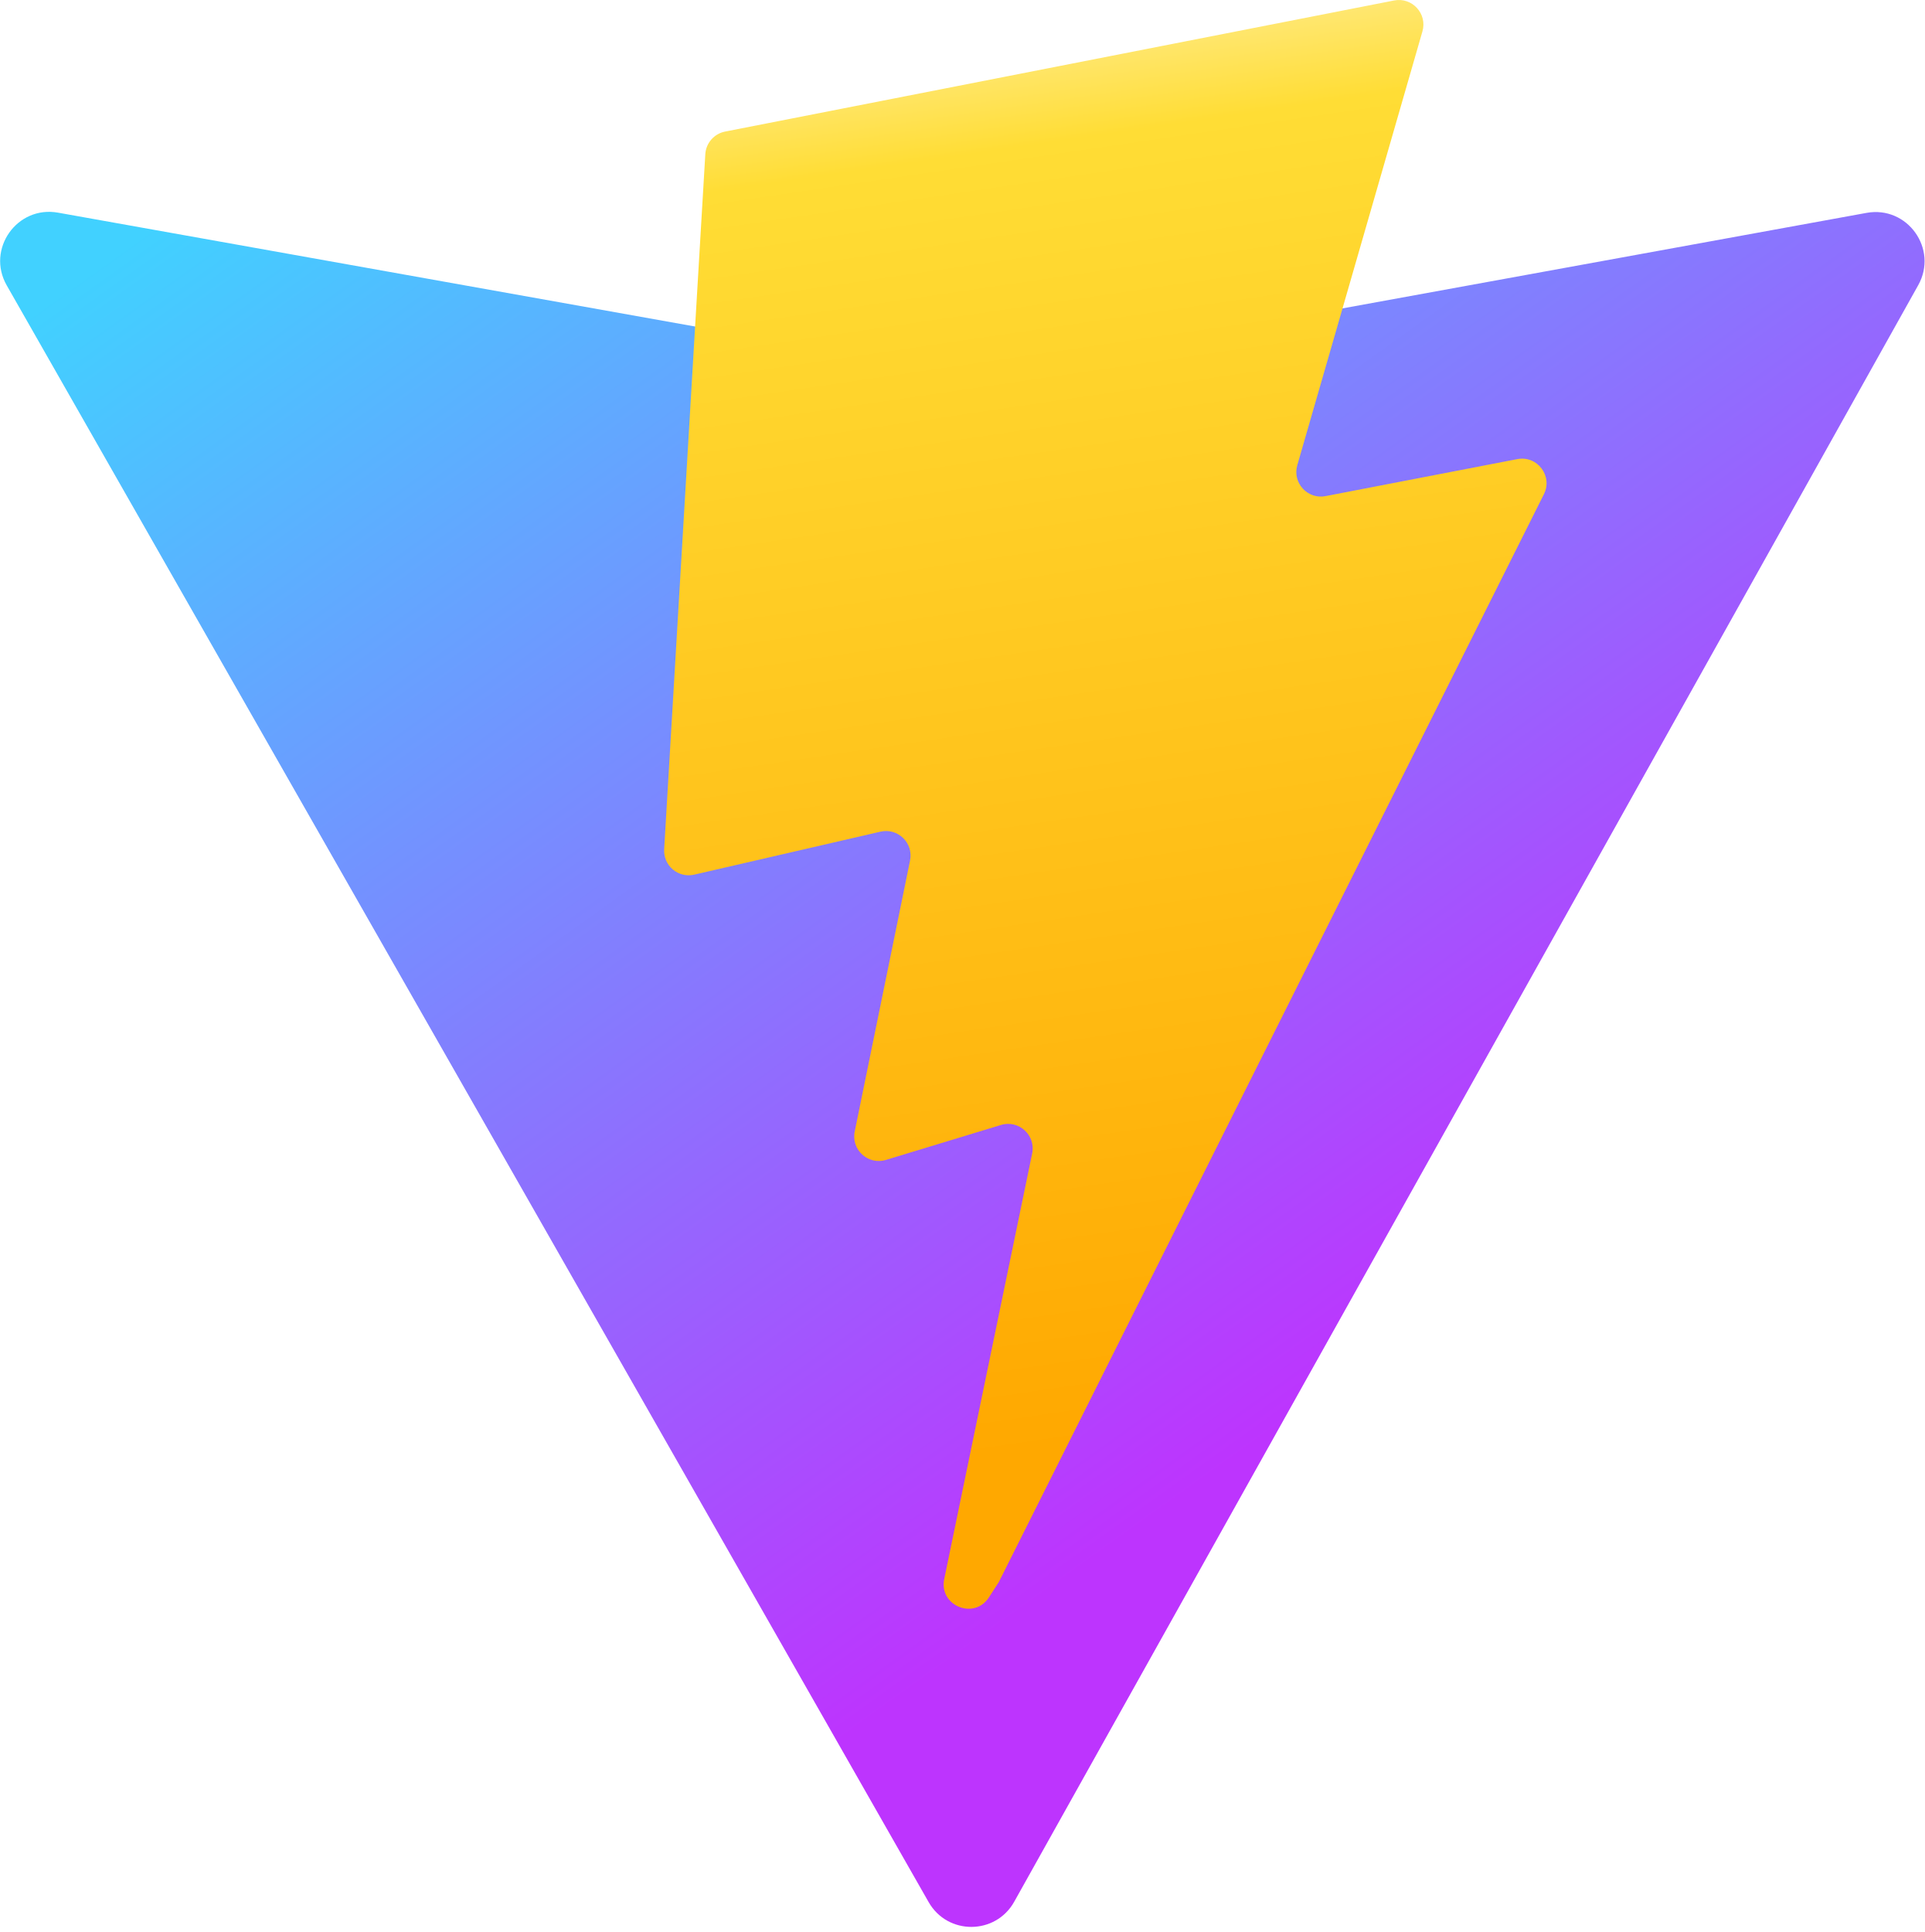
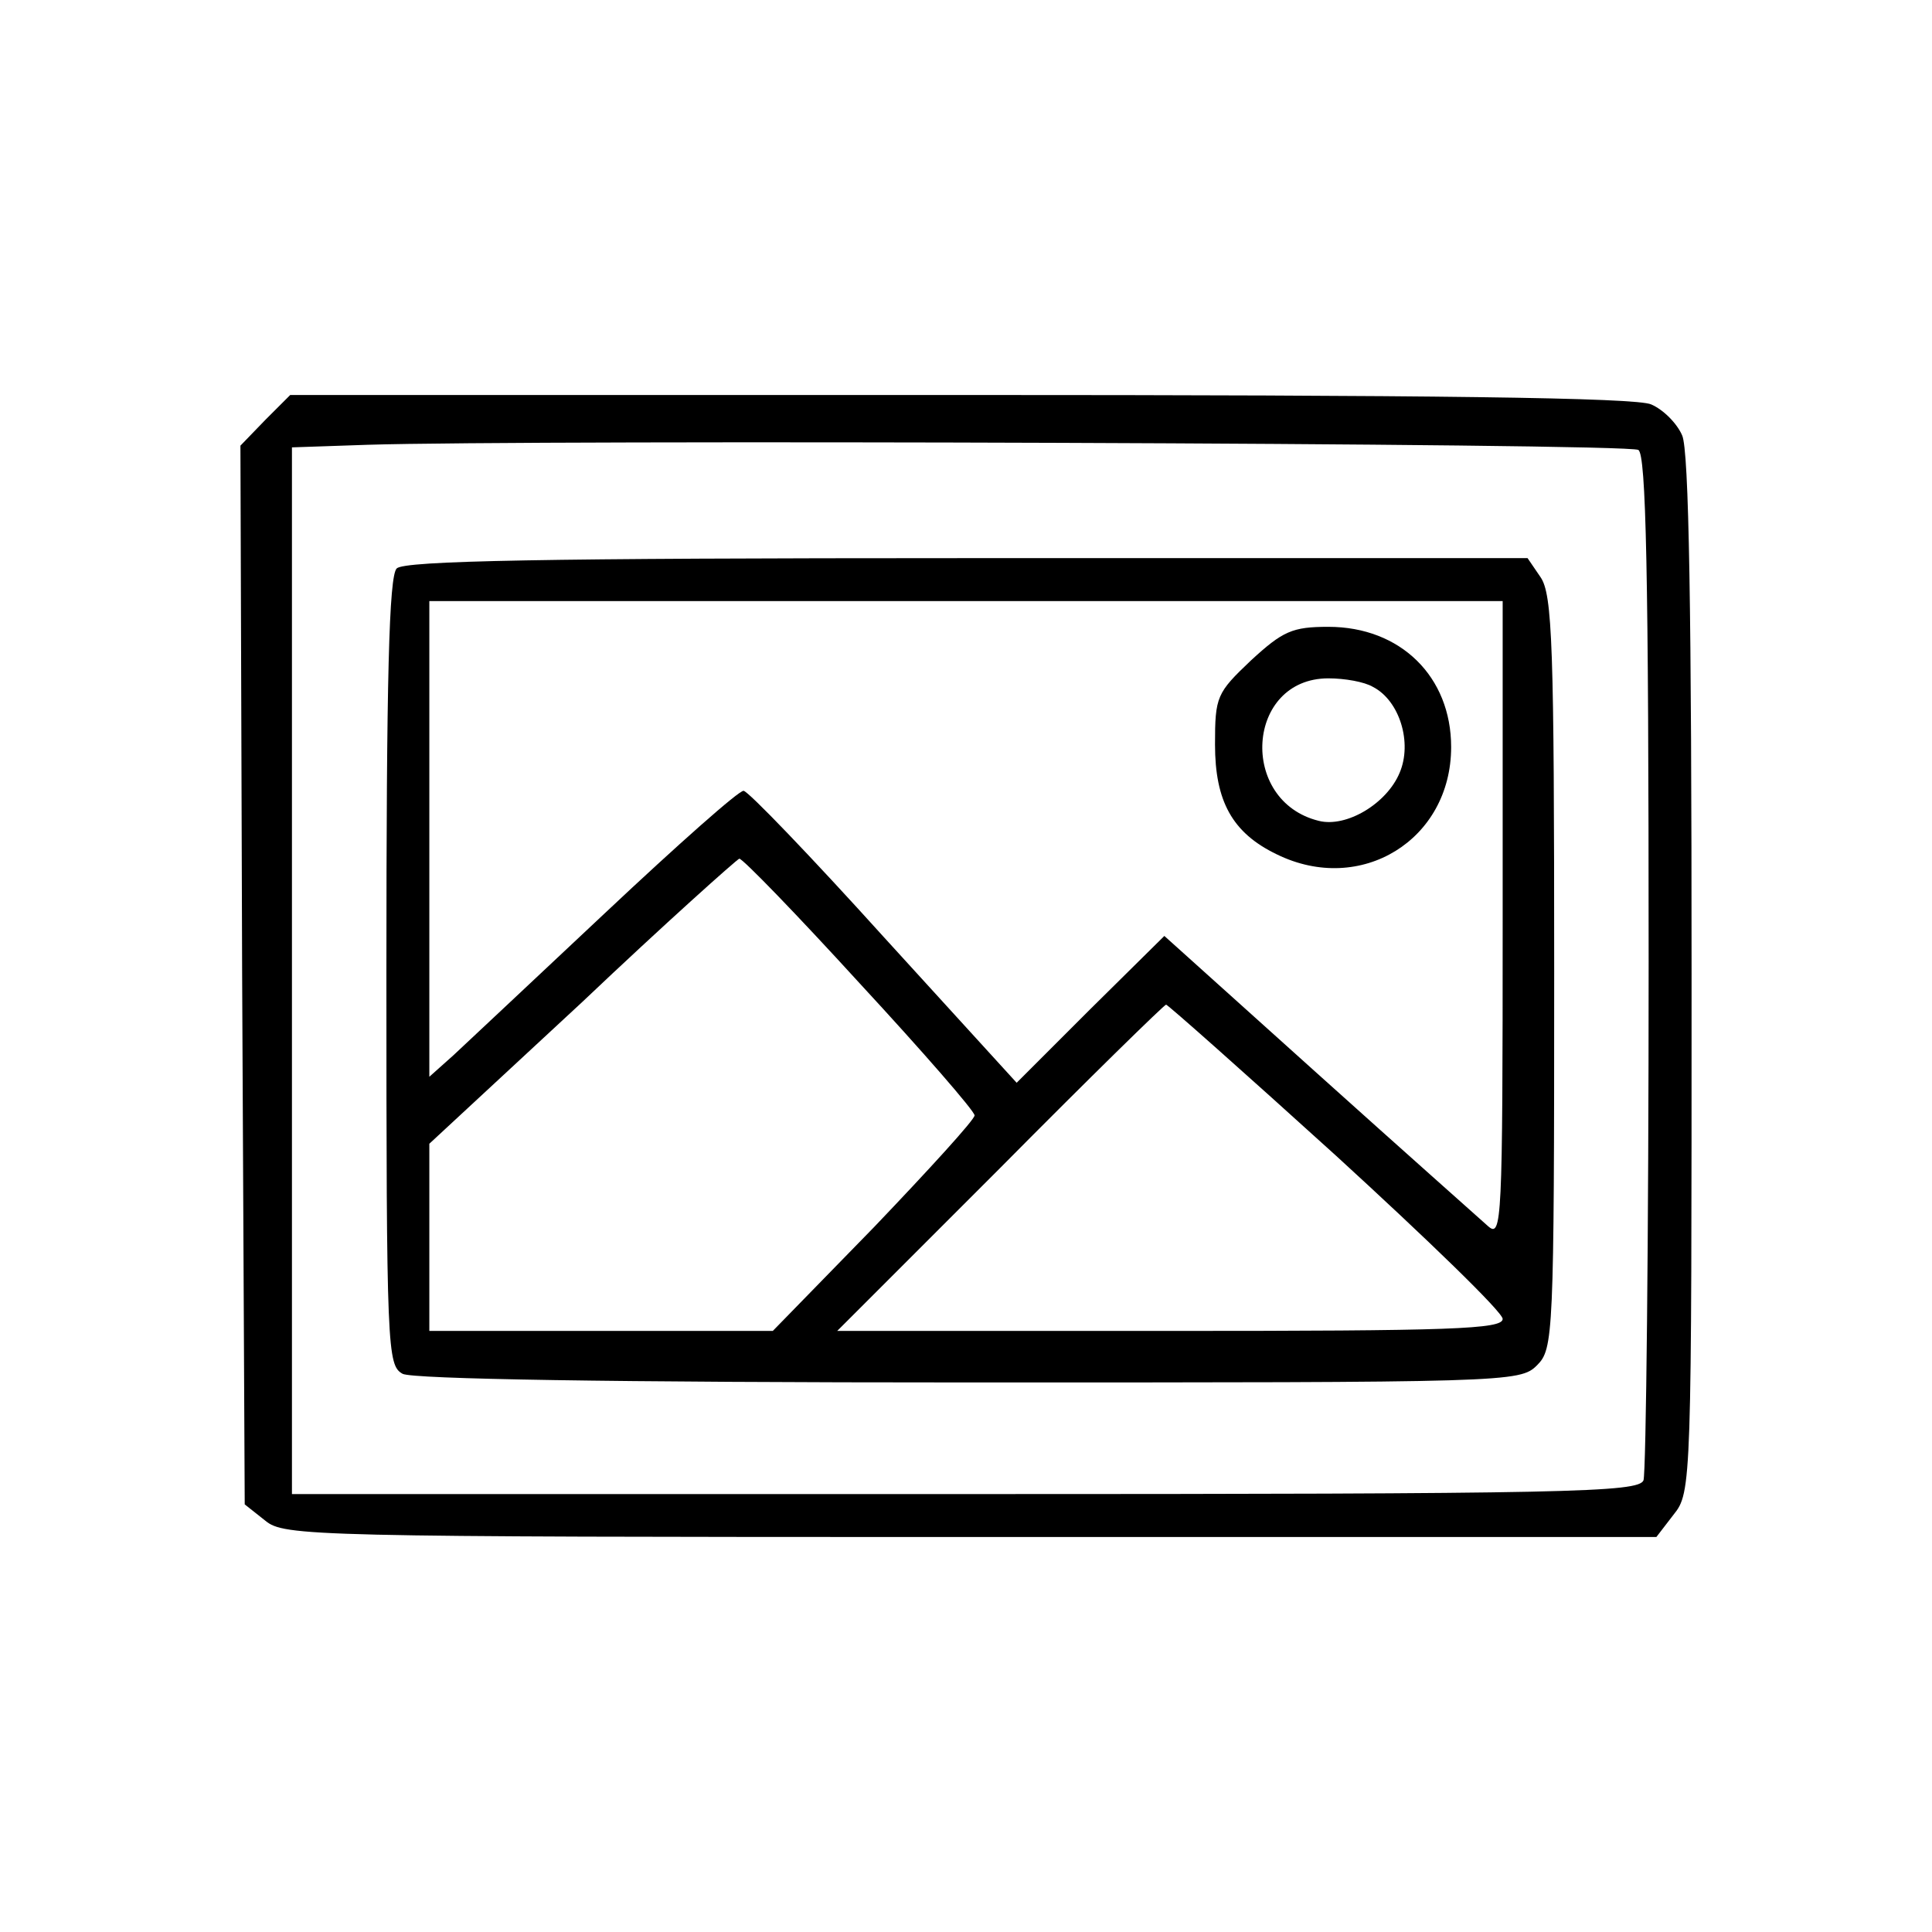
- <svg xmlns="http://www.w3.org/2000/svg" aria-hidden="true" role="img" class="iconify iconify--logos" width="31.88" height="32" preserveAspectRatio="xMidYMid meet" viewBox="0 0 256 257">
-   <defs>
-     <linearGradient id="IconifyId1813088fe1fbc01fb466" x1="-.828%" x2="57.636%" y1="7.652%" y2="78.411%">
-       <stop offset="0%" stop-color="#41D1FF" />
-       <stop offset="100%" stop-color="#BD34FE" />
-     </linearGradient>
-     <linearGradient id="IconifyId1813088fe1fbc01fb467" x1="43.376%" x2="50.316%" y1="2.242%" y2="89.03%">
-       <stop offset="0%" stop-color="#FFEA83" />
-       <stop offset="8.333%" stop-color="#FFDD35" />
-       <stop offset="100%" stop-color="#FFA800" />
-     </linearGradient>
-   </defs>
-   <path fill="url(#IconifyId1813088fe1fbc01fb466)" d="M255.153 37.938L134.897 252.976c-2.483 4.44-8.862 4.466-11.382.048L.875 37.958c-2.746-4.814 1.371-10.646 6.827-9.67l120.385 21.517a6.537 6.537 0 0 0 2.322-.004l117.867-21.483c5.438-.991 9.574 4.796 6.877 9.62Z" />
-   <path fill="url(#IconifyId1813088fe1fbc01fb467)" d="M185.432.063L96.44 17.501a3.268 3.268 0 0 0-2.634 3.014l-5.474 92.456a3.268 3.268 0 0 0 3.997 3.378l24.777-5.718c2.318-.535 4.413 1.507 3.936 3.838l-7.361 36.047c-.495 2.426 1.782 4.5 4.151 3.78l15.304-4.649c2.372-.72 4.652 1.36 4.15 3.788l-11.698 56.621c-.732 3.542 3.979 5.473 5.943 2.437l1.313-2.028l72.516-144.72c1.215-2.423-.88-5.186-3.54-4.672l-25.505 4.922c-2.396.462-4.435-1.77-3.759-4.114l16.646-57.705c.677-2.35-1.37-4.583-3.769-4.113Z" />
+ <svg xmlns="http://www.w3.org/2000/svg" version="1.0" width="225pt" height="225pt" viewBox="0 0 225 225" preserveAspectRatio="xMidYMid meet">
+   <g transform="translate(0,225) scale(0.1,-0.1)" fill="#000000" stroke="none">
+     <path d="M309 1761 l-29 -30 2 -616 3 -617 24 -19 c22 -18 50 -19 821 -19 l799 0 20 26 c21 26 21 35 21 630 0 421 -3 610 -11 627 -6 14 -22 30 -36 36 -17 8 -254 11 -804 11 l-781 0 -29 -29z m1599 -35 c9 -5 12 -141 12 -596 0 -323 -3 -595 -6 -604 -6 -14 -84 -16 -790 -16 l-784 0 0 610 0 609 88 3 c191 6 1468 2 1480 -6z" />
+     <path d="M462 1588 c-9 -9 -12 -127 -12 -470 0 -442 1 -458 19 -468 13 -6 238 -10 660 -10 628 0 641 0 661 20 19 19 20 33 20 458 0 380 -2 440 -16 460 l-15 22 -653 0 c-494 0 -655 -3 -664 -12z m1288 -410 c0 -353 -1 -370 -17 -356 -10 9 -99 88 -198 177 l-179 161 -86 -85 -86 -86 -155 170 c-84 93 -158 170 -163 170 -5 1 -77 -63 -160 -141 -83 -78 -163 -153 -178 -167 l-28 -25 0 277 0 277 625 0 625 0 0 -372z m-749 -73 c74 -80 134 -149 134 -154 0 -5 -53 -63 -117 -130 l-118 -121 -200 0 -200 0 0 109 0 109 178 165 c97 92 180 166 183 167 4 0 67 -65 140 -145z m555 -201 c106 -97 194 -182 194 -190 0 -12 -60 -14 -387 -14 l-388 0 190 190 c104 105 191 190 193 190 2 0 91 -79 198 -176z" />
+     <path d="M1457 1481 c-40 -38 -42 -42 -42 -98 0 -66 20 -103 72 -128 98 -48 203 17 203 125 0 82 -59 140 -143 140 -42 0 -53 -5 -90 -39z m142 -31 c31 -16 46 -65 31 -100 -15 -36 -62 -64 -94 -56 -94 23 -85 166 11 166 19 0 42 -4 52 -10z" />
+   </g>
</svg>
